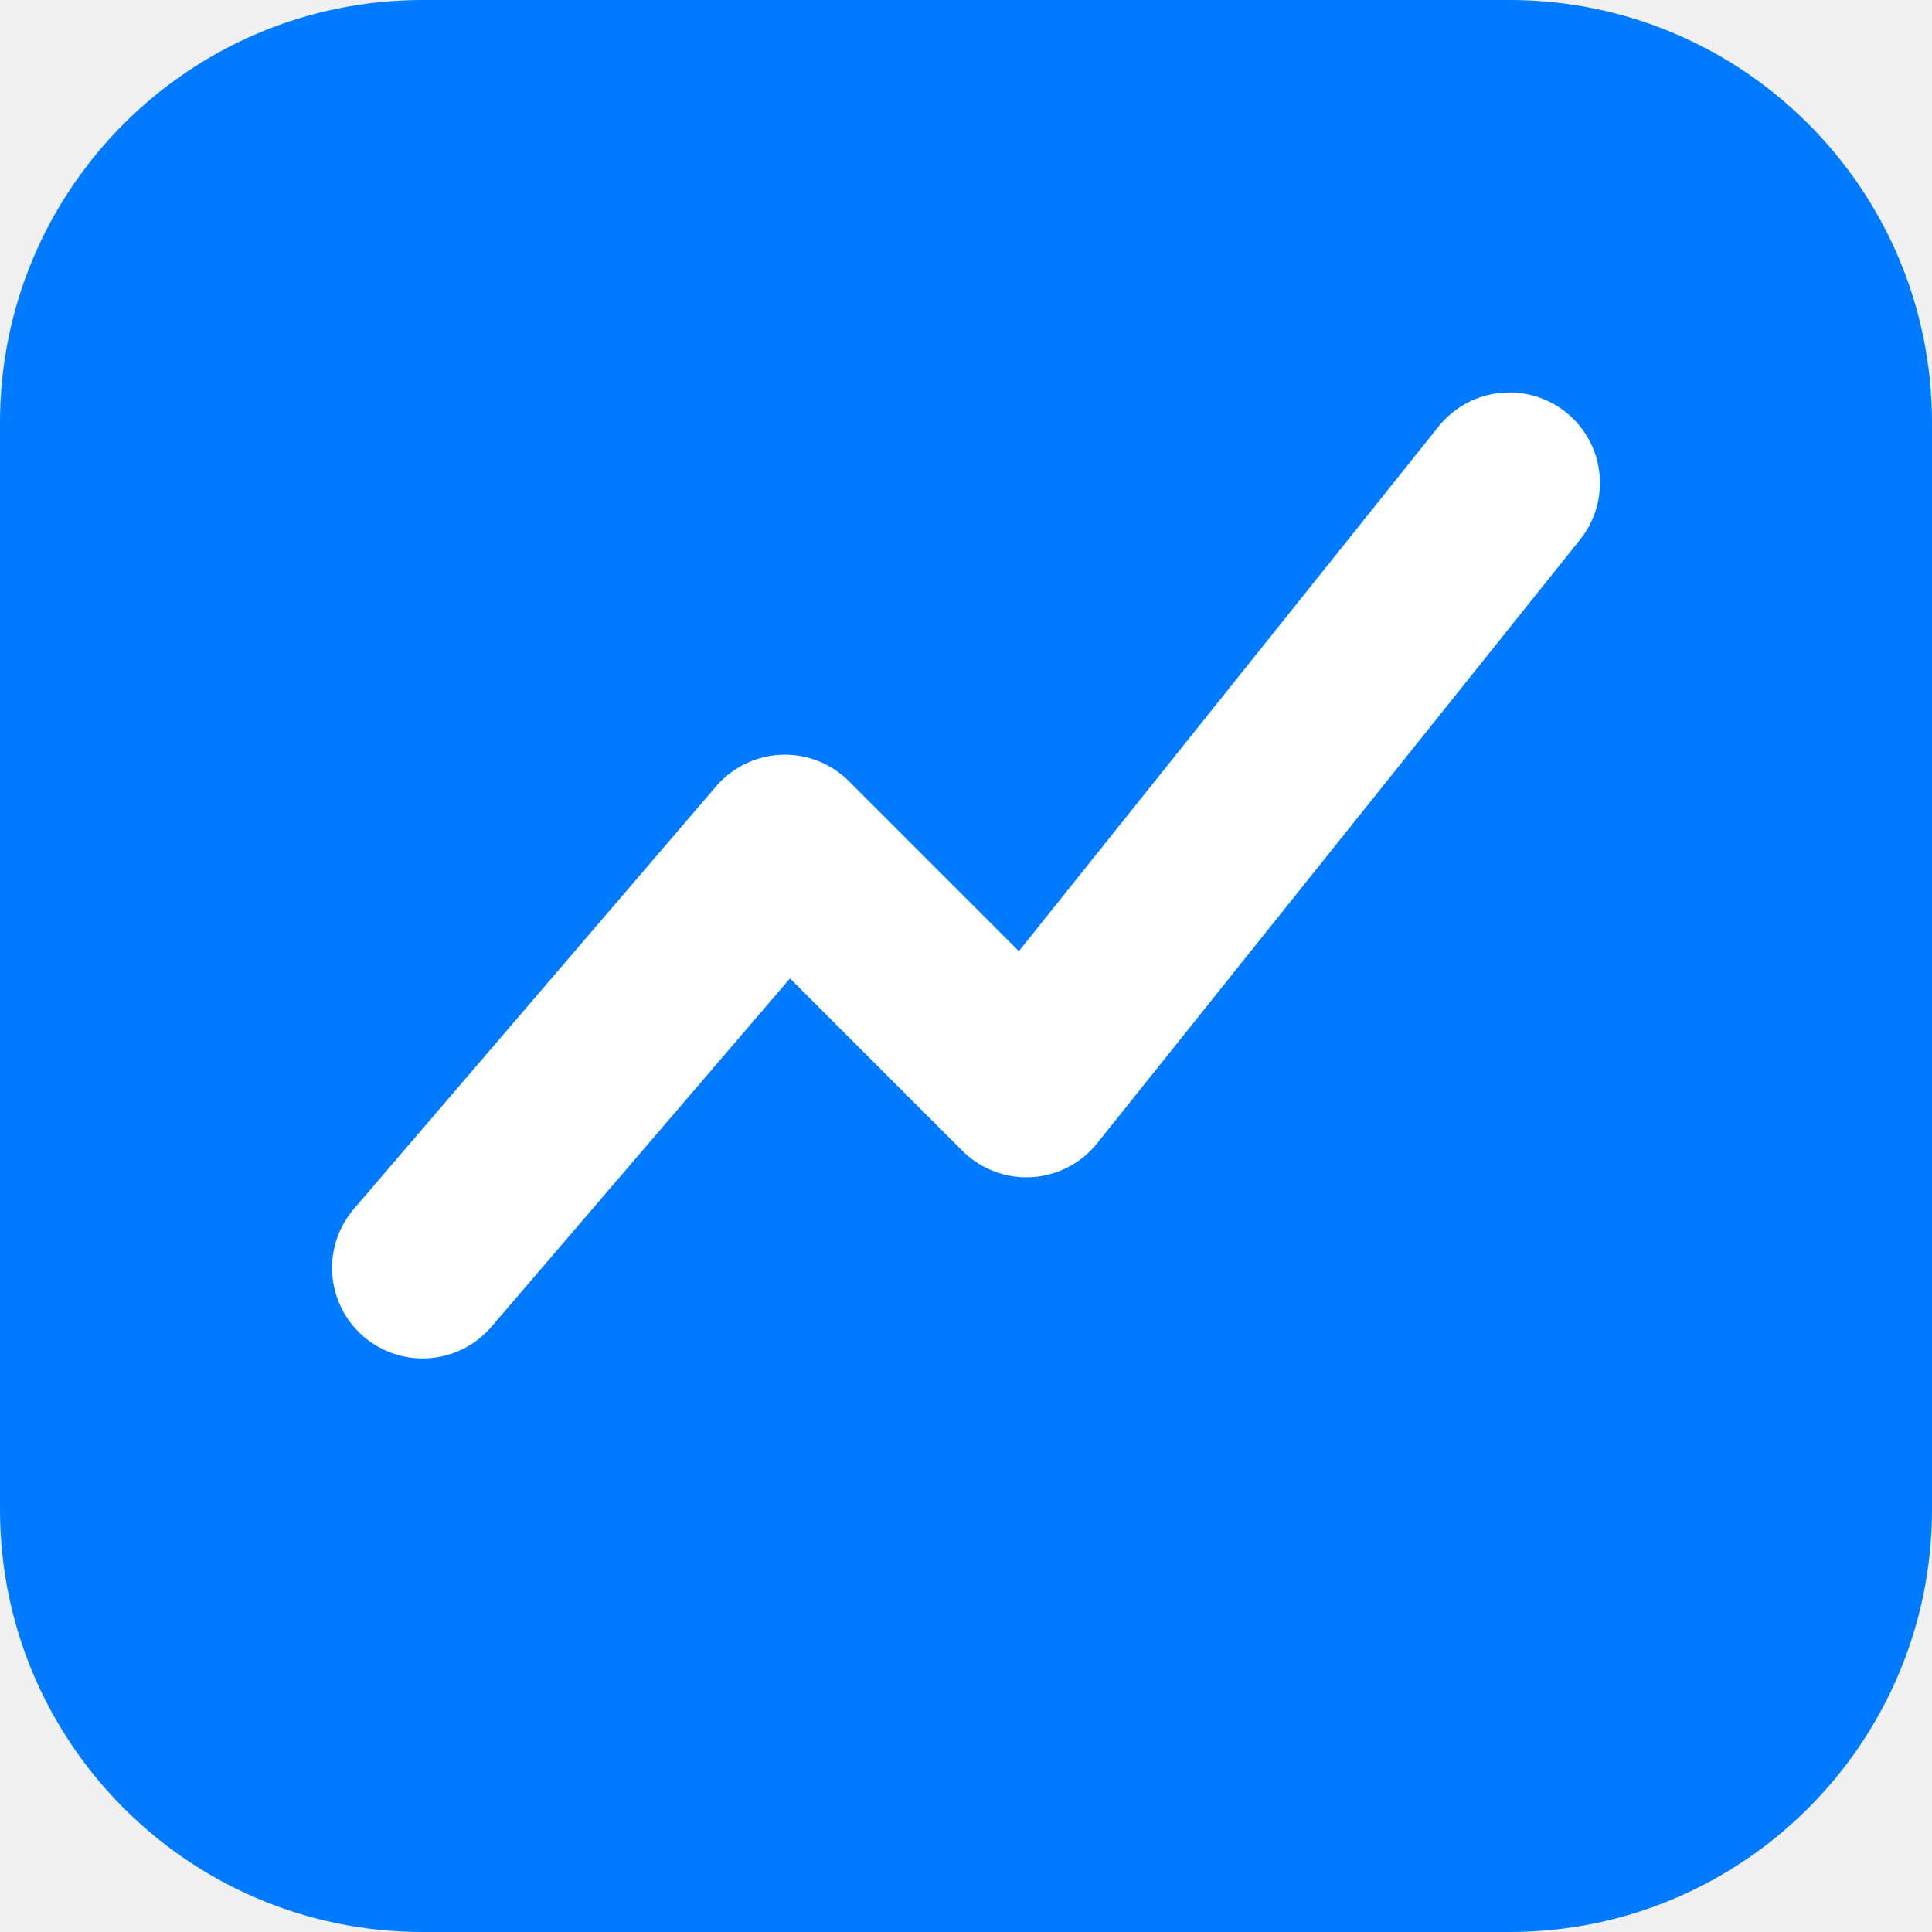
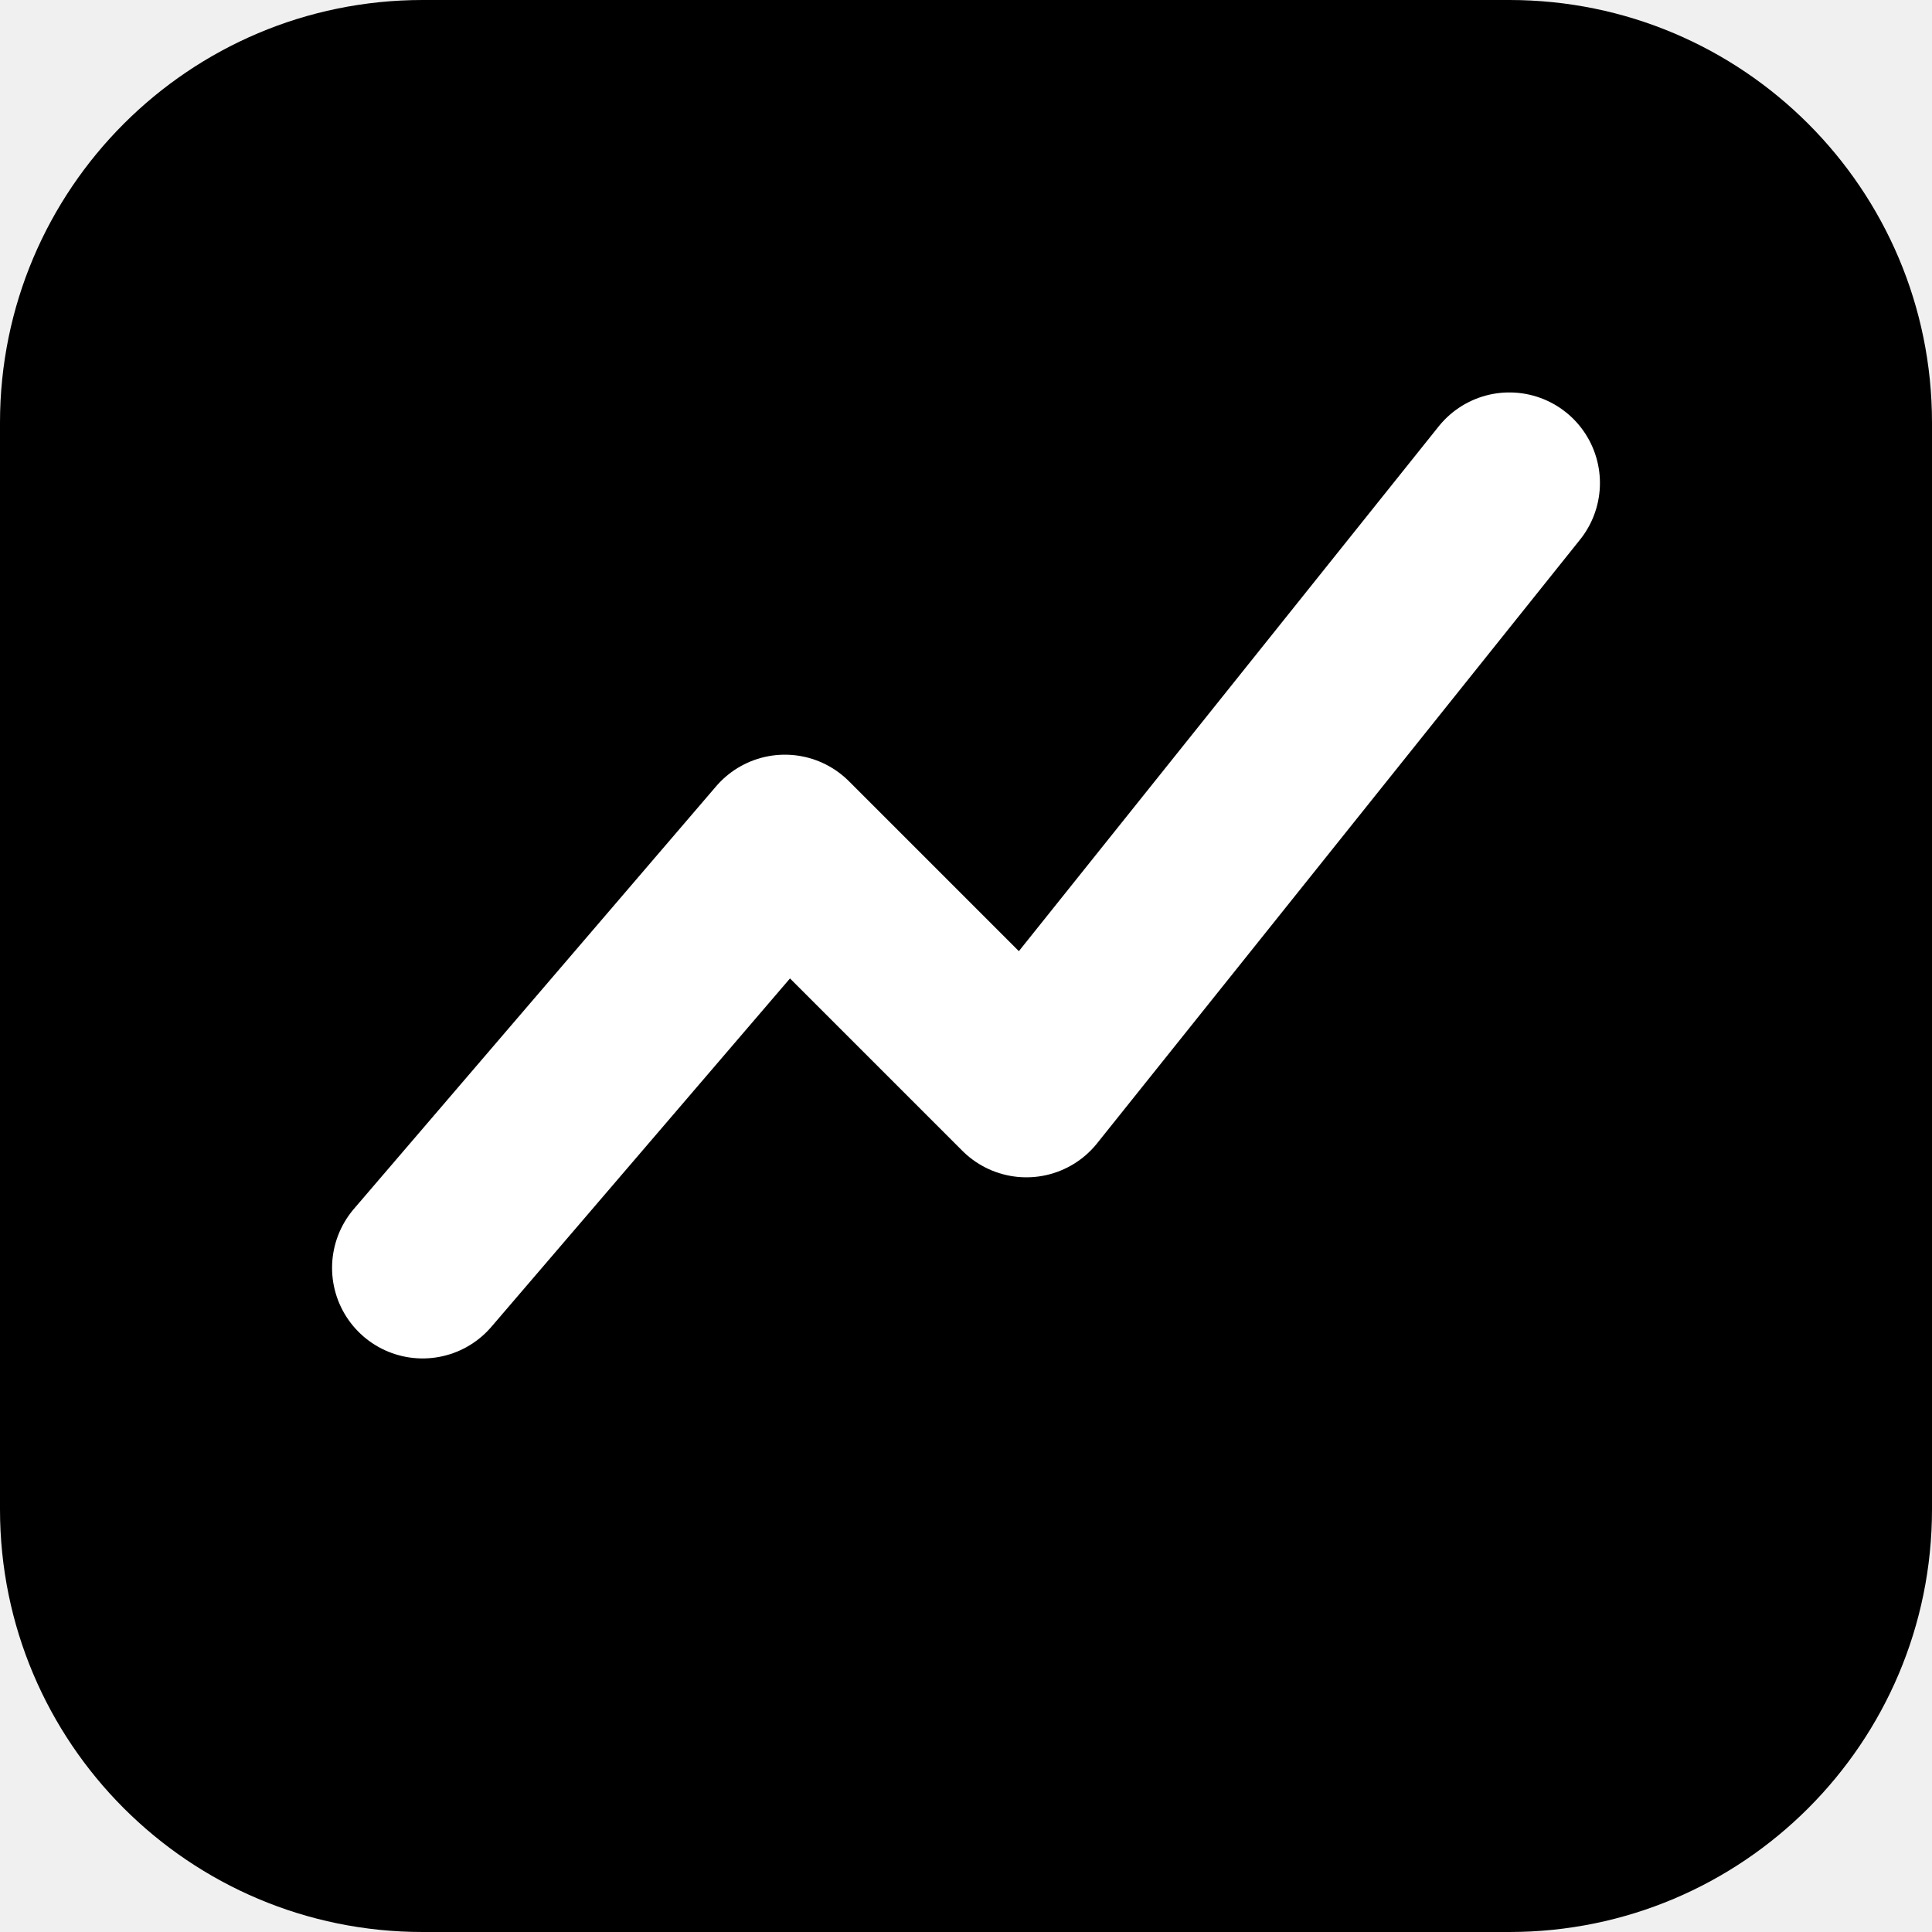
<svg xmlns="http://www.w3.org/2000/svg" viewBox="0 0 32 32">
-   <rect width="32" height="32" rx="7" fill="#007AFF" />
+   <rect width="32" height="32" rx="7" fill="#000000" />
  <path d="M7 21l6-7 4 4 8-10" fill="none" stroke="#fff" stroke-width="3" stroke-linecap="round" stroke-linejoin="round" />
</svg>
